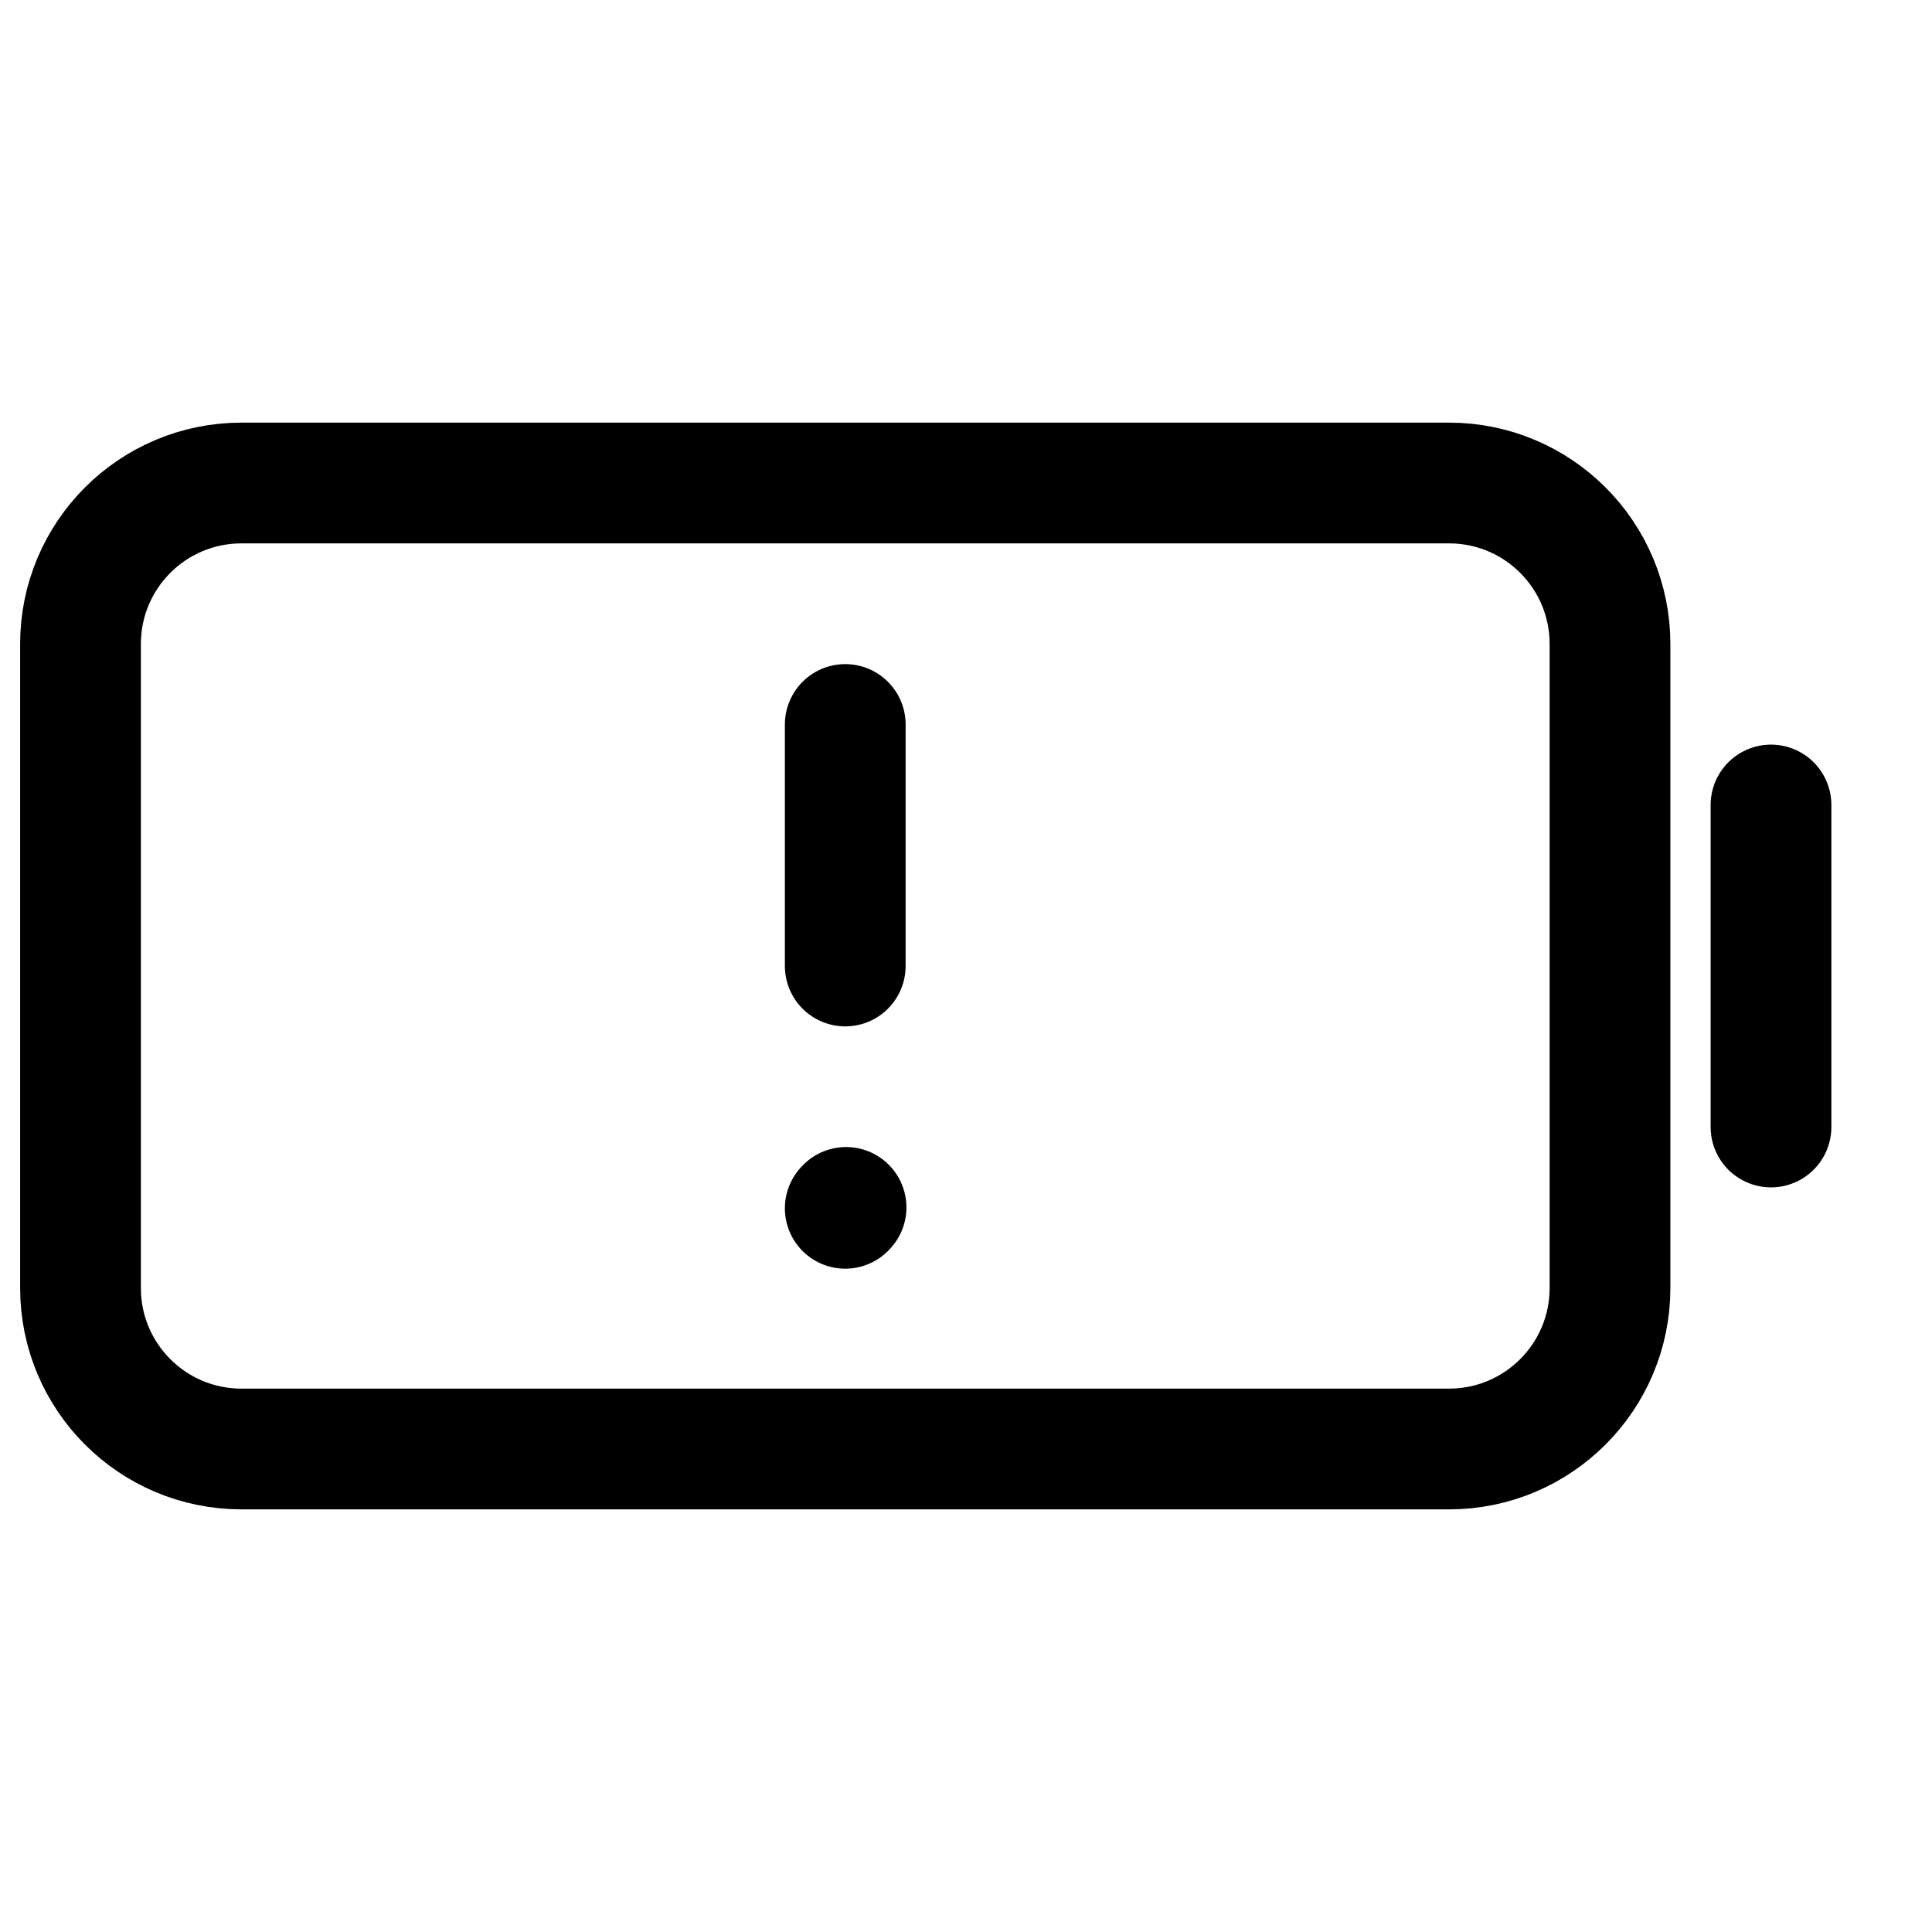
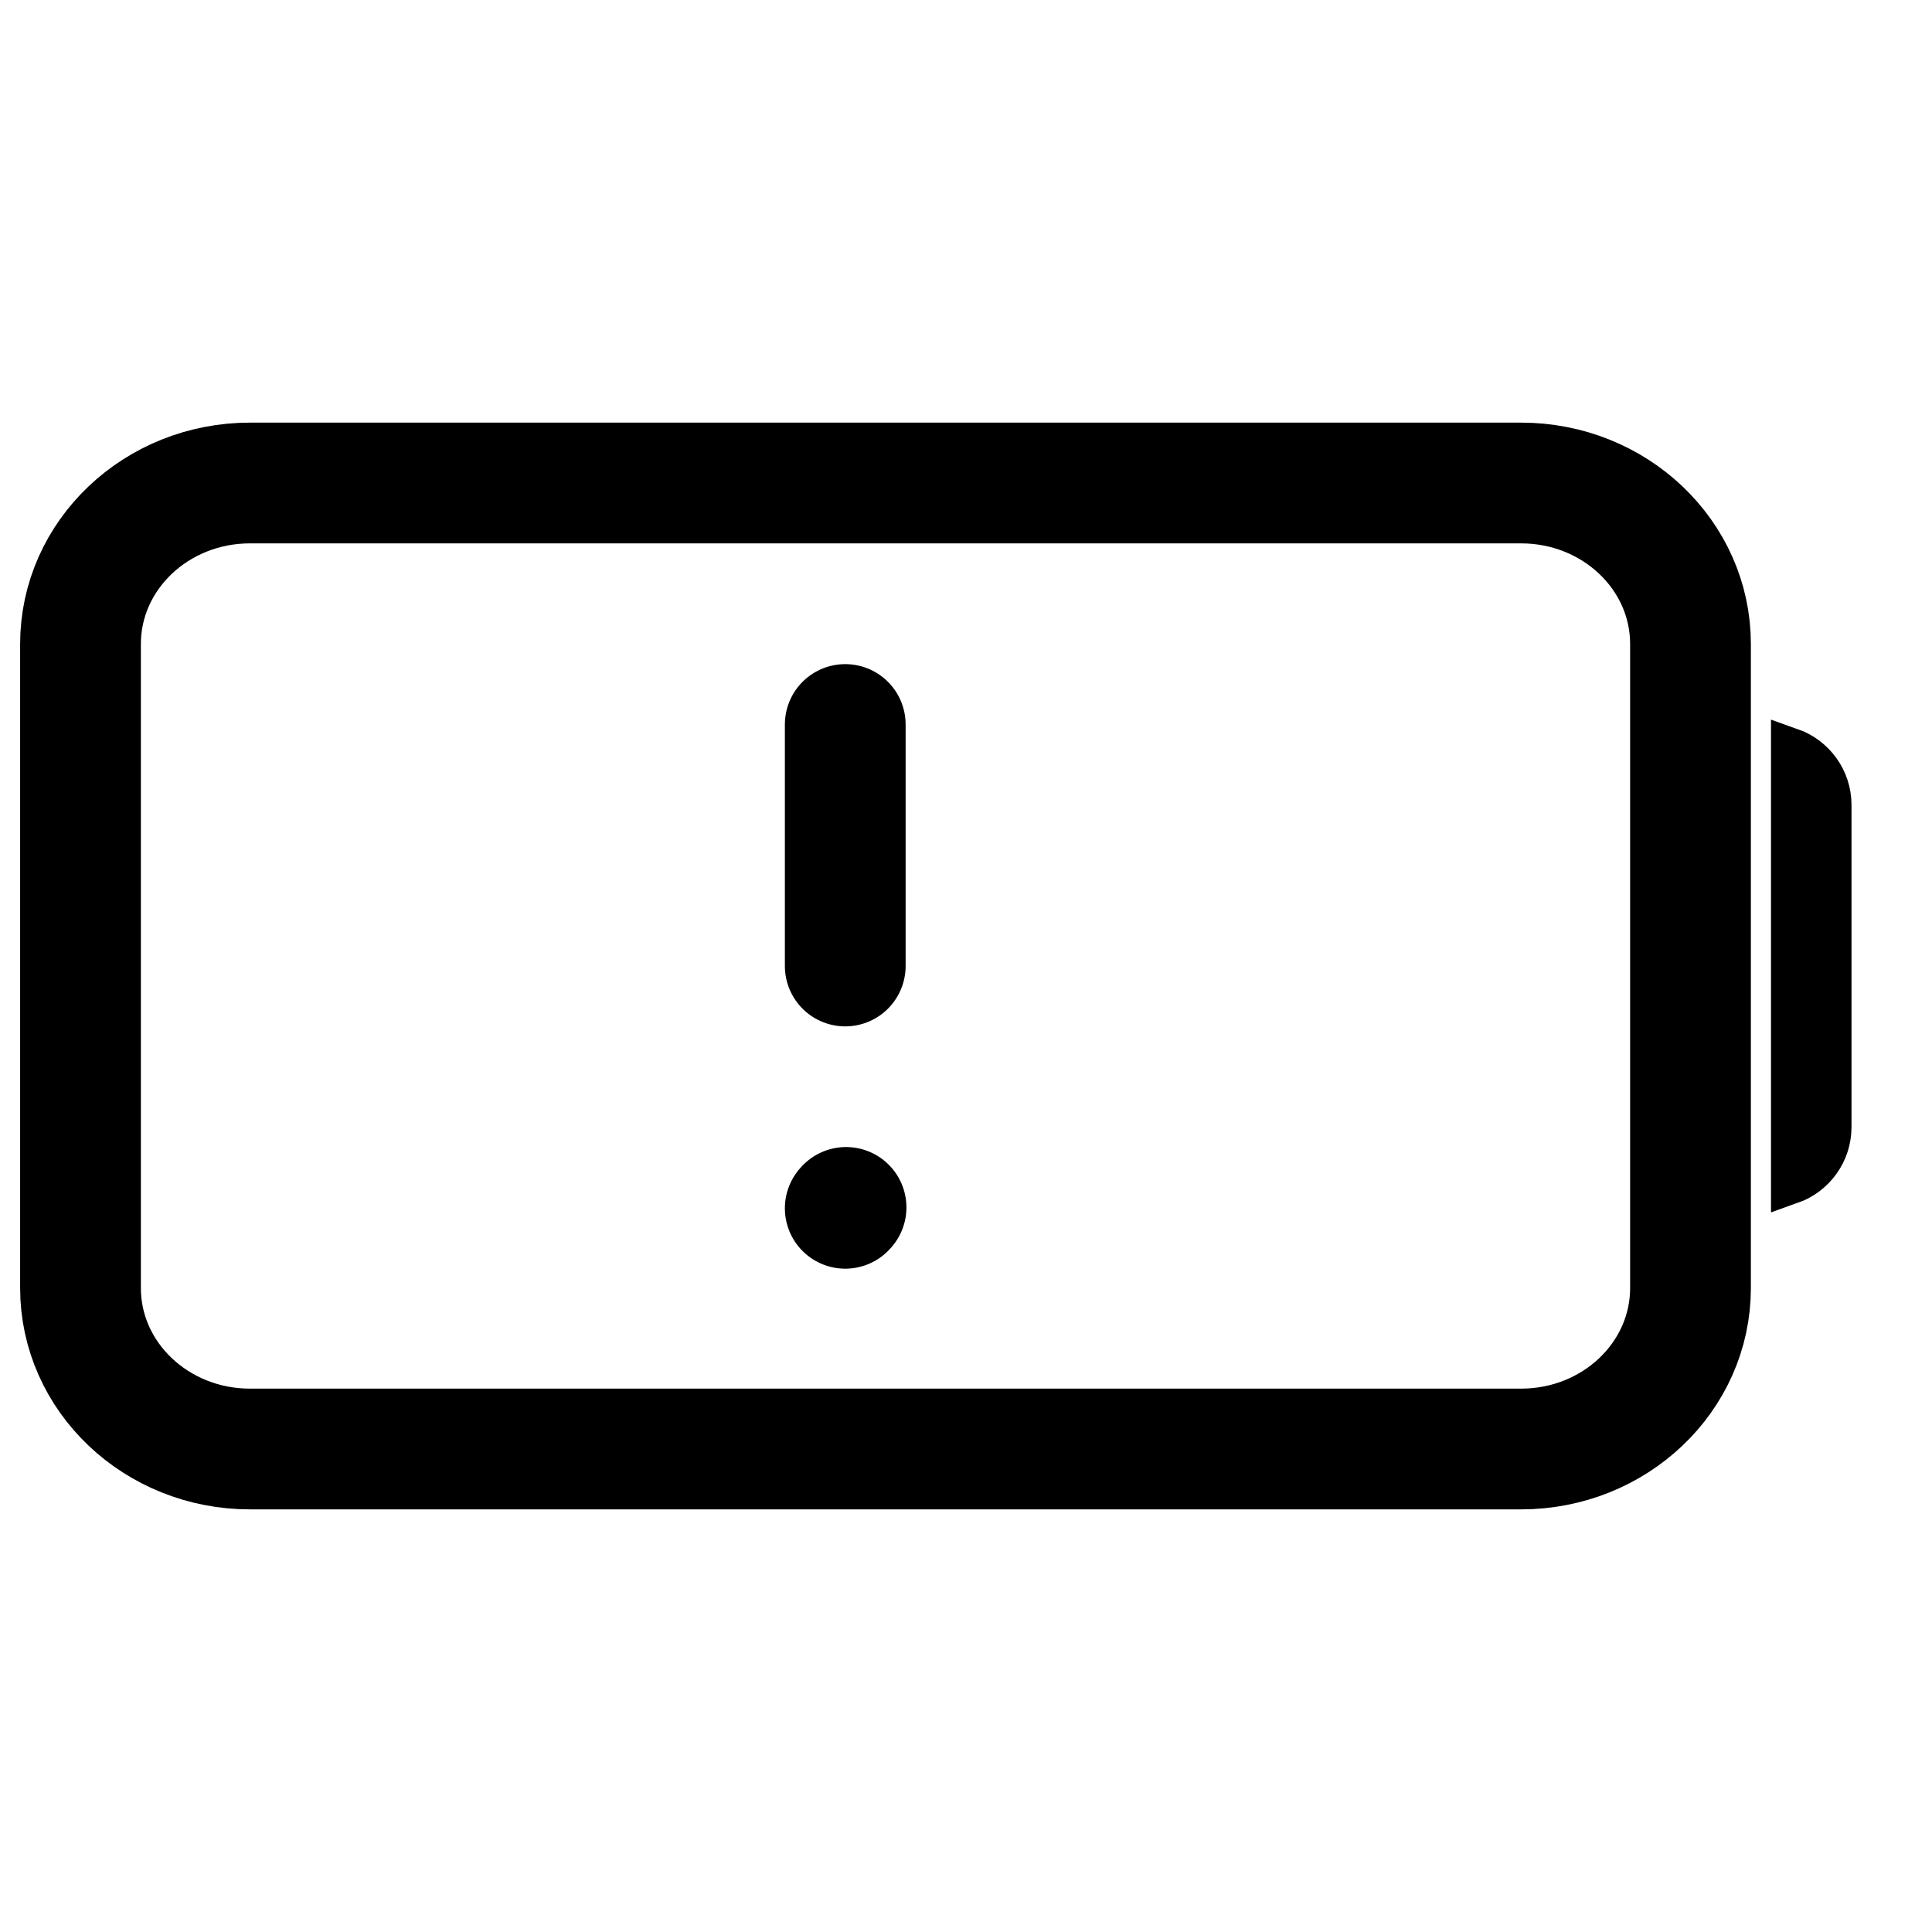
<svg xmlns="http://www.w3.org/2000/svg" width="24" height="24" viewBox="0 0 24 24" fill="none">
  <g clip-path="url(#clip0_1_6582)">
    <path d="M24 0H0V24H24V0Z" fill="white" />
-     <path d="M22 10V14" stroke="black" stroke-width="1.5" stroke-linecap="round" stroke-linejoin="round" />
-     <path d="M1 16V8C1 6.895 1.895 6 3 6H18C19.105 6 20 6.895 20 8V16C20 17.105 19.105 18 18 18H3C1.895 18 1 17.105 1 16Z" stroke="black" stroke-width="1.5" />
+     <path d="M1 16V8C1 6.895 1.943 6 3.105 6H18.895C20.058 6 21 6.895 21 8V16C21 17.105 20.058 18 18.895 18H3.105C1.943 18 1 17.105 1 16Z" stroke="black" stroke-width="1.5" />
    <path d="M10.5 9L10.5 12" stroke="black" stroke-width="1.5" stroke-linecap="round" stroke-linejoin="round" />
    <path d="M10.5 15.01L10.51 14.999" stroke="black" stroke-width="1.5" stroke-linecap="round" stroke-linejoin="round" />
+     <path d="M22.75 10V14C22.75 14.327 22.541 14.604 22.25 14.707V9.293C22.541 9.396 22.75 9.673 22.75 10Z" stroke="black" stroke-width="0.5" />
  </g>
  <defs>
    <clipPath id="clip0_1_6582">
      <rect width="24" height="24" fill="white" />
    </clipPath>
  </defs>
</svg>
